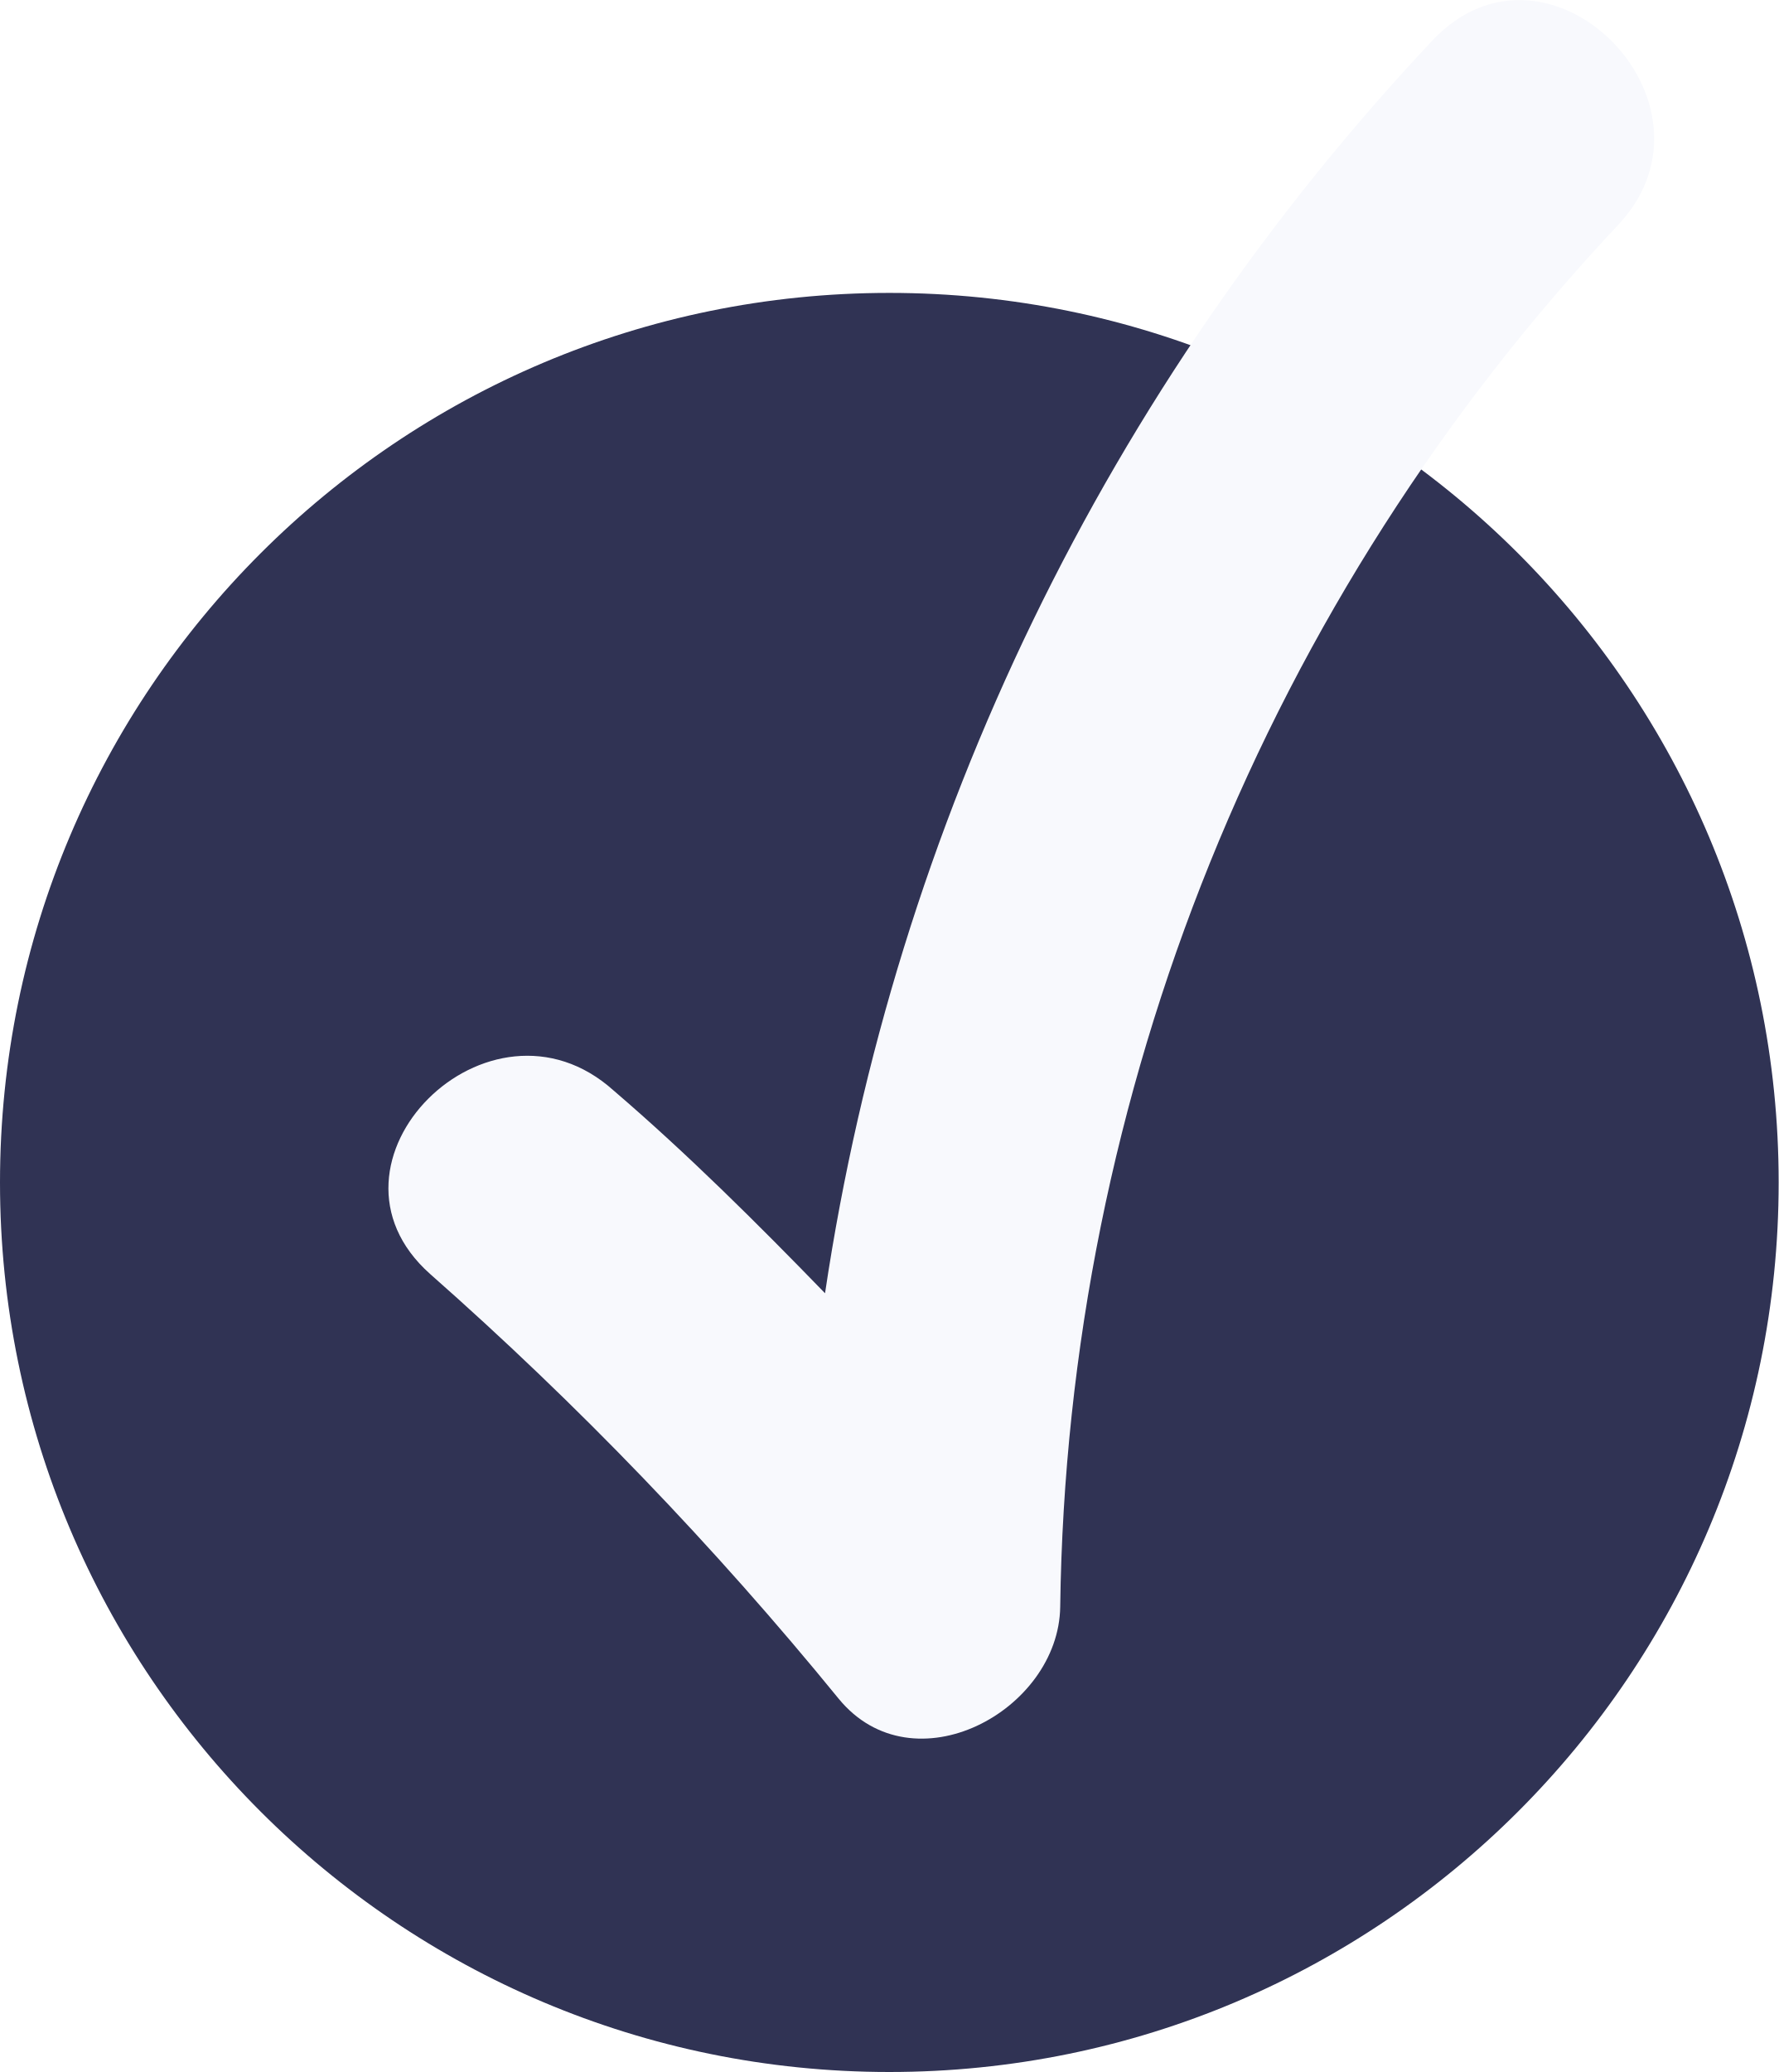
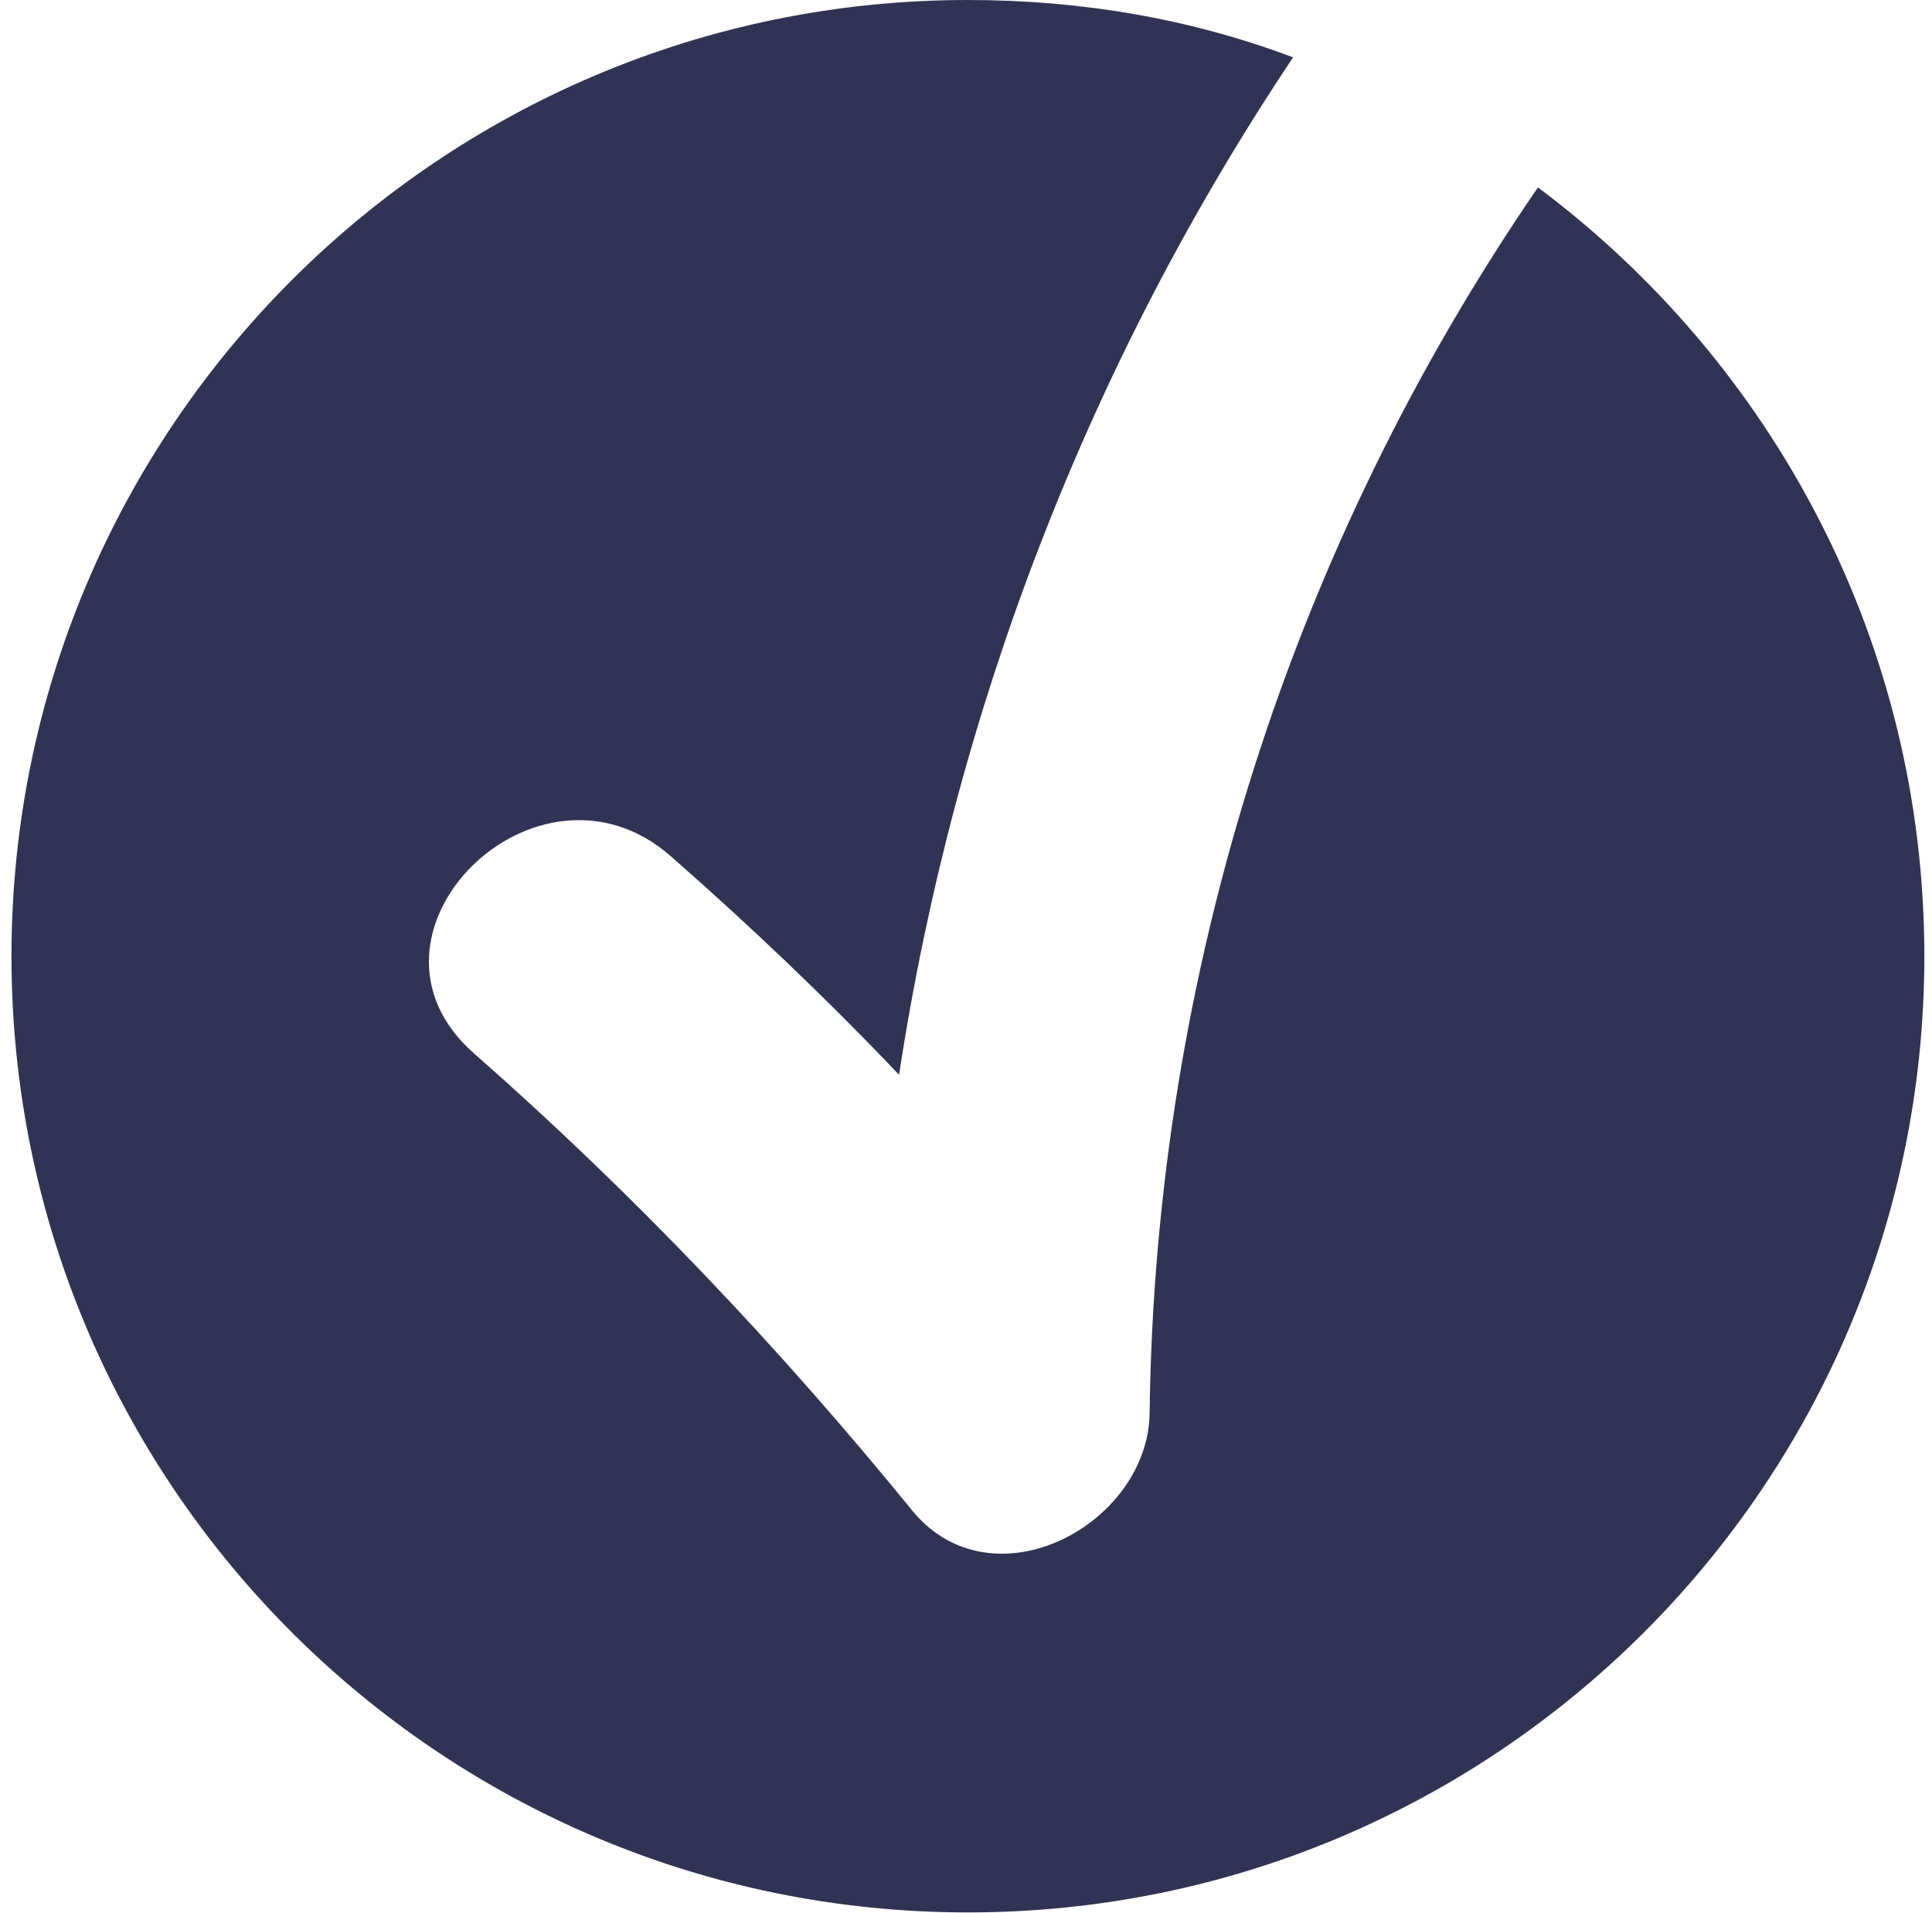
- <svg xmlns="http://www.w3.org/2000/svg" viewBox="0 0 50.9 59.28">
-   <defs>
-     <style>.cls-1{fill:#303354;}.cls-2{fill:#f8f9fd;}</style>
-   </defs>
-   <g id="Layer_2" data-name="Layer 2">
-     <g id="Layer_1-2" data-name="Layer 1">
-       <circle class="cls-1" cx="25.45" cy="33.83" r="25.45" />
-       <path class="cls-2" d="M41,1.15A66.69,66.69,0,0,0,23.61,37c-1.94-2-3.95-4-6.05-5.8C14,28,8.73,33.27,12.31,36.45A103,103,0,0,1,24,48.6c2.13,2.6,6.3.35,6.34-2.63a58.84,58.84,0,0,1,16-39.57C49.54,2.92,44.3-2.34,41,1.15Z" />
-     </g>
+ <svg xmlns="http://www.w3.org/2000/svg" version="1.0" id="Layer_1" x="0px" y="0px" viewBox="0 0 101 100" style="enable-background:new 0 0 101 100;" xml:space="preserve">
+   <style type="text/css">
+ 	.st0{fill:#303354;}
+ </style>
+   <g>
+     <path class="st0" d="M100.6,50c0,27.6-22.4,50-50,50c-27.6,0-50-22.4-50-50c0-27.6,22.4-50,50-50c6,0,11.7,1,17,3   C56.9,19,49.9,37.2,47,56.2c-3.8-4-7.8-7.8-11.9-11.4c-7-6.2-17.4,4.1-10.3,10.3c8.3,7.3,15.9,15.3,22.9,23.9   c4.2,5.1,12.4,0.7,12.4-5.2c0.3-22.9,7.4-45.2,20.3-64C92.7,19,100.6,33.6,100.6,50z" />
  </g>
</svg>
